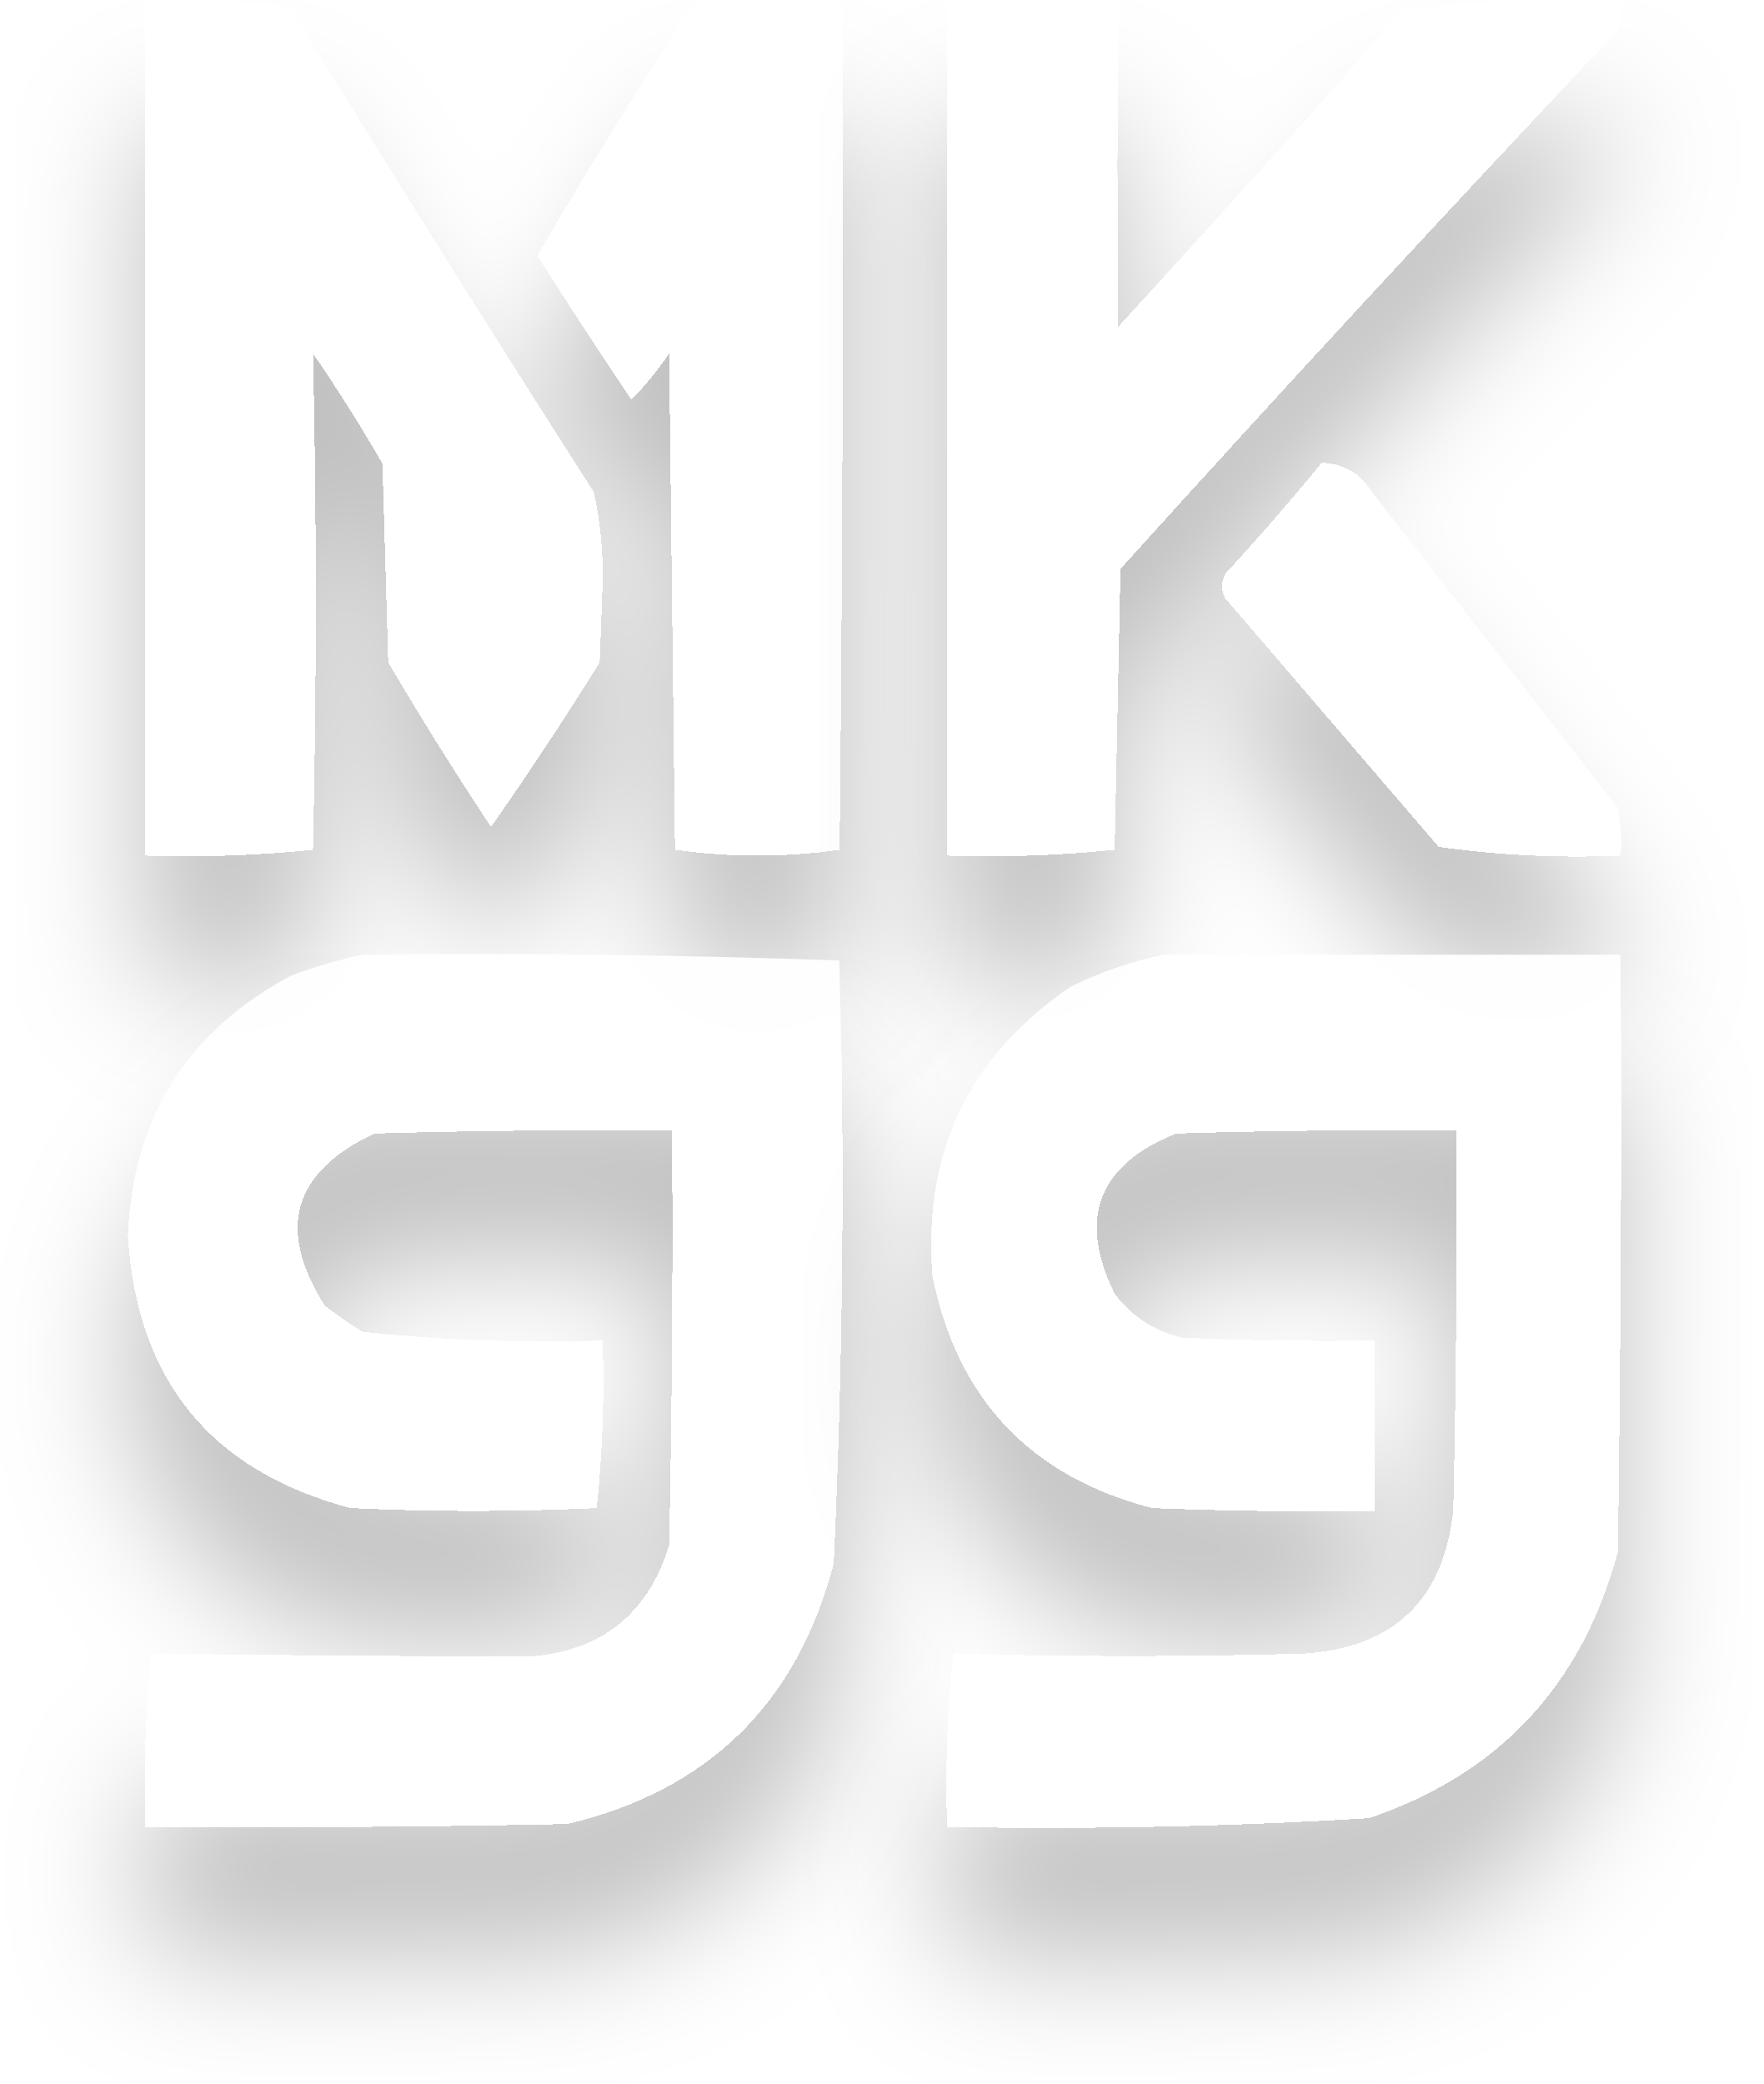
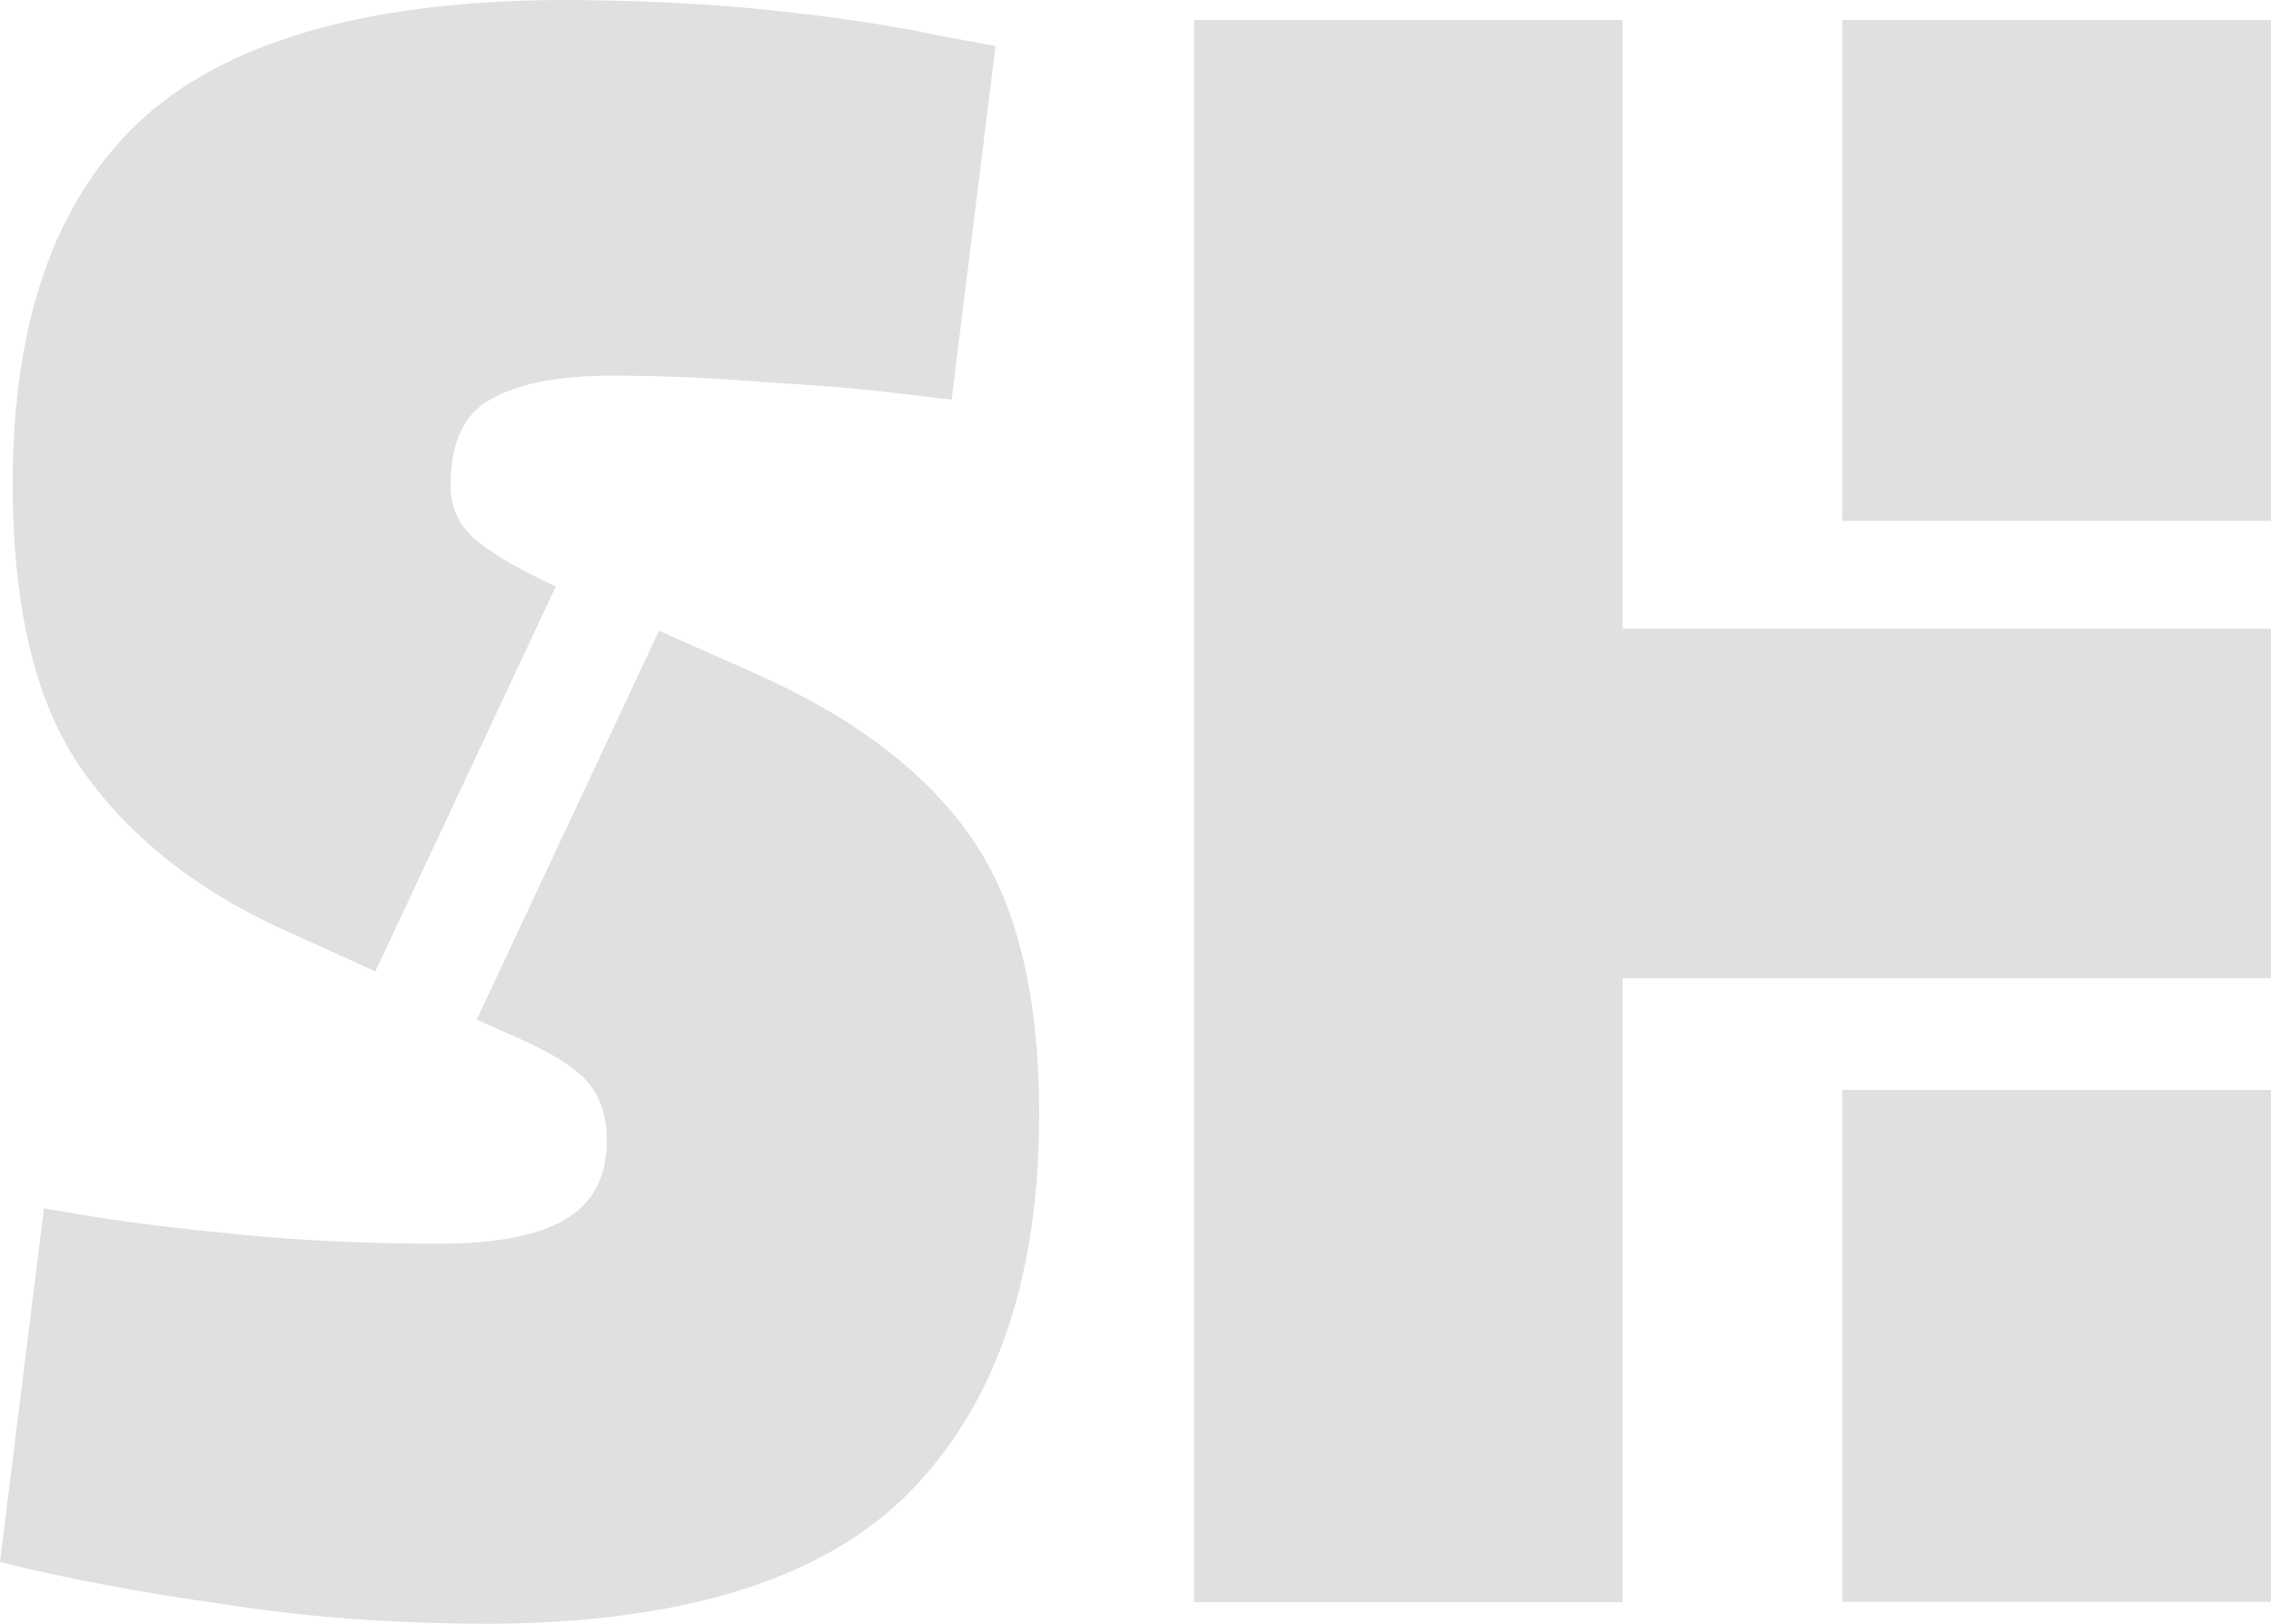
- <svg xmlns="http://www.w3.org/2000/svg" width="55" height="65" viewBox="0 0 55 65" fill="none">
-   <g filter="url(#filter0_d_503_28)">
-     <path opacity="0.959" fill-rule="evenodd" clip-rule="evenodd" d="M4.547 0.03C6.053 -0.027 7.544 0.033 9.019 0.213C12.136 5.293 15.3 10.342 18.509 15.36C18.713 16.284 18.804 17.226 18.783 18.189C18.752 19.01 18.722 19.832 18.691 20.653C17.609 22.394 16.483 24.098 15.315 25.763C14.205 24.09 13.14 22.387 12.121 20.653C12.06 18.585 12 16.516 11.939 14.448C11.254 13.261 10.524 12.105 9.749 10.98C9.867 16.137 9.867 21.308 9.749 26.493C8.03 26.673 6.296 26.733 4.547 26.675C4.547 17.794 4.547 8.912 4.547 0.03Z" fill="#FEFFFE" />
-     <path opacity="0.944" fill-rule="evenodd" clip-rule="evenodd" d="M21.703 0.03C23.224 0.03 24.744 0.03 26.265 0.03C26.296 8.851 26.265 17.672 26.174 26.493C24.471 26.736 22.767 26.736 21.064 26.493C21.003 21.322 20.942 16.151 20.881 10.98C20.528 11.508 20.132 11.994 19.695 12.44C18.699 10.966 17.726 9.475 16.775 7.969C18.351 5.272 19.994 2.625 21.703 0.03Z" fill="#FEFFFE" />
-   </g>
-   <g filter="url(#filter1_d_503_28)">
-     <path opacity="0.956" fill-rule="evenodd" clip-rule="evenodd" d="M29.55 0.03C31.314 0.03 33.079 0.03 34.843 0.03C34.839 3.487 34.839 6.894 34.843 10.25C37.852 6.967 40.833 3.651 43.785 0.304C46.018 0.037 48.269 -0.054 50.538 0.03C50.567 0.34 50.537 0.644 50.447 0.943C45.214 6.48 40.043 12.077 34.934 17.733C34.873 20.653 34.812 23.573 34.752 26.493C33.033 26.673 31.299 26.733 29.55 26.675C29.55 17.794 29.55 8.912 29.55 0.03Z" fill="#FEFFFE" />
-     <path opacity="0.951" fill-rule="evenodd" clip-rule="evenodd" d="M41.23 14.448C41.896 14.47 42.413 14.774 42.782 15.36C45.337 18.645 47.892 21.93 50.447 25.215C50.538 25.698 50.568 26.185 50.538 26.675C48.633 26.758 46.747 26.666 44.88 26.402C42.66 23.816 40.44 21.231 38.219 18.645C38.097 18.402 38.097 18.159 38.219 17.915C39.261 16.783 40.265 15.627 41.23 14.448Z" fill="#FEFFFE" />
-   </g>
-   <g filter="url(#filter2_d_503_28)">
-     <path opacity="0.956" fill-rule="evenodd" clip-rule="evenodd" d="M11.3 29.778C16.272 29.718 21.23 29.779 26.174 29.96C26.34 36.23 26.28 42.496 25.991 48.758C24.845 53.129 22.077 55.836 17.688 56.88C13.308 56.971 8.928 57.001 4.548 56.971C4.489 55.161 4.55 53.366 4.73 51.587C8.749 51.641 12.673 51.671 16.501 51.678C18.751 51.526 20.211 50.37 20.881 48.211C20.973 43.892 21.003 39.573 20.973 35.253C17.87 35.223 14.767 35.253 11.665 35.344C9.121 36.54 8.604 38.335 10.114 40.728C10.493 41.024 10.889 41.298 11.3 41.549C13.781 41.813 16.275 41.904 18.783 41.823C18.841 43.572 18.78 45.306 18.6 47.025C16.045 47.146 13.49 47.146 10.935 47.025C6.589 45.871 4.277 43.042 4 38.538C4.162 34.835 5.865 32.128 9.11 30.417C9.848 30.145 10.578 29.932 11.3 29.778Z" fill="#FEFFFE" />
-   </g>
-   <g filter="url(#filter3_d_503_28)">
-     <path opacity="0.967" fill-rule="evenodd" clip-rule="evenodd" d="M36.303 29.778C41.048 29.778 45.793 29.778 50.538 29.778C50.569 35.983 50.538 42.188 50.447 48.393C49.329 52.554 46.743 55.322 42.69 56.697C38.318 56.962 33.938 57.053 29.55 56.971C29.492 55.161 29.553 53.366 29.733 51.587C33.379 51.69 37.029 51.69 40.683 51.587C43.487 51.399 45.038 49.908 45.337 47.116C45.428 43.162 45.459 39.208 45.428 35.253C42.507 35.223 39.587 35.253 36.668 35.344C34.232 36.324 33.593 37.997 34.752 40.363C35.286 41.071 35.986 41.528 36.85 41.732C38.857 41.823 40.864 41.854 42.873 41.823C42.873 43.587 42.873 45.352 42.873 47.116C40.56 47.146 38.249 47.116 35.938 47.025C32.164 46.048 29.882 43.646 29.094 39.816C28.785 35.963 30.215 32.952 33.383 30.782C34.335 30.313 35.308 29.978 36.303 29.778Z" fill="#FEFFFE" />
-   </g>
+ <svg xmlns="http://www.w3.org/2000/svg" id="Layer_1" data-name="Layer 1" viewBox="0 0 66.13 47.29">
  <defs>
-     <filter id="filter0_d_503_28" x="0.547" y="0.009" width="29.729" height="34.688" filterUnits="userSpaceOnUse" color-interpolation-filters="sRGB">
-       <feFlood flood-opacity="0" result="BackgroundImageFix" />
-       <feColorMatrix in="SourceAlpha" type="matrix" values="0 0 0 0 0 0 0 0 0 0 0 0 0 0 0 0 0 0 127 0" result="hardAlpha" />
-       <feOffset dy="4" />
-       <feGaussianBlur stdDeviation="2" />
-       <feComposite in2="hardAlpha" operator="out" />
-       <feColorMatrix type="matrix" values="0 0 0 0 0 0 0 0 0 0 0 0 0 0 0 0 0 0 0.25 0" />
-       <feBlend mode="normal" in2="BackgroundImageFix" result="effect1_dropShadow_503_28" />
-       <feBlend mode="normal" in="SourceGraphic" in2="effect1_dropShadow_503_28" result="shape" />
-     </filter>
-     <filter id="filter1_d_503_28" x="25.55" y="0" width="28.999" height="34.705" filterUnits="userSpaceOnUse" color-interpolation-filters="sRGB">
-       <feFlood flood-opacity="0" result="BackgroundImageFix" />
-       <feColorMatrix in="SourceAlpha" type="matrix" values="0 0 0 0 0 0 0 0 0 0 0 0 0 0 0 0 0 0 127 0" result="hardAlpha" />
-       <feOffset dy="4" />
-       <feGaussianBlur stdDeviation="2" />
-       <feComposite in2="hardAlpha" operator="out" />
-       <feColorMatrix type="matrix" values="0 0 0 0 0 0 0 0 0 0 0 0 0 0 0 0 0 0 0.25 0" />
-       <feBlend mode="normal" in2="BackgroundImageFix" result="effect1_dropShadow_503_28" />
-       <feBlend mode="normal" in="SourceGraphic" in2="effect1_dropShadow_503_28" result="shape" />
-     </filter>
-     <filter id="filter2_d_503_28" x="0" y="29.756" width="30.265" height="35.227" filterUnits="userSpaceOnUse" color-interpolation-filters="sRGB">
-       <feFlood flood-opacity="0" result="BackgroundImageFix" />
-       <feColorMatrix in="SourceAlpha" type="matrix" values="0 0 0 0 0 0 0 0 0 0 0 0 0 0 0 0 0 0 127 0" result="hardAlpha" />
-       <feOffset dy="4" />
-       <feGaussianBlur stdDeviation="2" />
-       <feComposite in2="hardAlpha" operator="out" />
-       <feColorMatrix type="matrix" values="0 0 0 0 0 0 0 0 0 0 0 0 0 0 0 0 0 0 0.25 0" />
-       <feBlend mode="normal" in2="BackgroundImageFix" result="effect1_dropShadow_503_28" />
-       <feBlend mode="normal" in="SourceGraphic" in2="effect1_dropShadow_503_28" result="shape" />
-     </filter>
-     <filter id="filter3_d_503_28" x="25.053" y="29.778" width="29.497" height="35.222" filterUnits="userSpaceOnUse" color-interpolation-filters="sRGB">
-       <feFlood flood-opacity="0" result="BackgroundImageFix" />
-       <feColorMatrix in="SourceAlpha" type="matrix" values="0 0 0 0 0 0 0 0 0 0 0 0 0 0 0 0 0 0 127 0" result="hardAlpha" />
-       <feOffset dy="4" />
-       <feGaussianBlur stdDeviation="2" />
-       <feComposite in2="hardAlpha" operator="out" />
-       <feColorMatrix type="matrix" values="0 0 0 0 0 0 0 0 0 0 0 0 0 0 0 0 0 0 0.25 0" />
-       <feBlend mode="normal" in2="BackgroundImageFix" result="effect1_dropShadow_503_28" />
-       <feBlend mode="normal" in="SourceGraphic" in2="effect1_dropShadow_503_28" result="shape" />
-     </filter>
+     <style>
+       .cls-1 {
+         fill: #e1dfdf;
+         stroke-width: 0px;
+       }
+     </style>
  </defs>
+   <path class="cls-1" d="M66.13,31.74v14.91h-12.48v-14.91s12.48,0,12.48,0ZM47.25,46.66h-12.48V.58h12.48v17.73h18.88v10.18h-18.88v18.18h0ZM53.65,15.17V.58h12.48v14.59h-12.48ZM13.88,29.7l5.31-11.33,2.75,1.22c2.9,1.28,5.01,2.88,6.34,4.8,1.32,1.88,1.98,4.57,1.98,8.06,0,4.74-1.24,8.38-3.71,10.94s-6.55,3.86-12.22,3.9c-2.82,0-5.44-.19-7.87-.58-2.43-.34-4.59-.75-6.46-1.22l1.28-10.3s.51.09,1.54.26c1.07.17,2.47.34,4.22.51s3.67.26,5.76.26c1.62,0,2.84-.23,3.65-.7s1.22-1.24,1.22-2.3c0-.73-.19-1.3-.58-1.73-.38-.43-1.07-.85-2.05-1.28l-1.15-.51h-.01ZM16.18,17.09l-5.25,11.2-2.69-1.22c-2.52-1.15-4.46-2.69-5.82-4.61-1.37-1.92-2.05-4.71-2.05-8.38,0-4.69,1.22-8.19,3.65-10.5C6.5,1.24,10.57.04,16.25,0c2.35,0,4.48.11,6.4.32,1.92.21,3.46.45,4.61.7,1.15.21,1.73.32,1.73.32l-1.28,10.3s-.53-.06-1.6-.19c-1.02-.13-2.3-.23-3.84-.32-1.54-.13-3.03-.19-4.48-.19-1.54,0-2.71.23-3.52.7-.77.43-1.15,1.26-1.15,2.5,0,.68.28,1.24.83,1.66.55.43,1.3.85,2.24,1.28h0Z" />
</svg>
